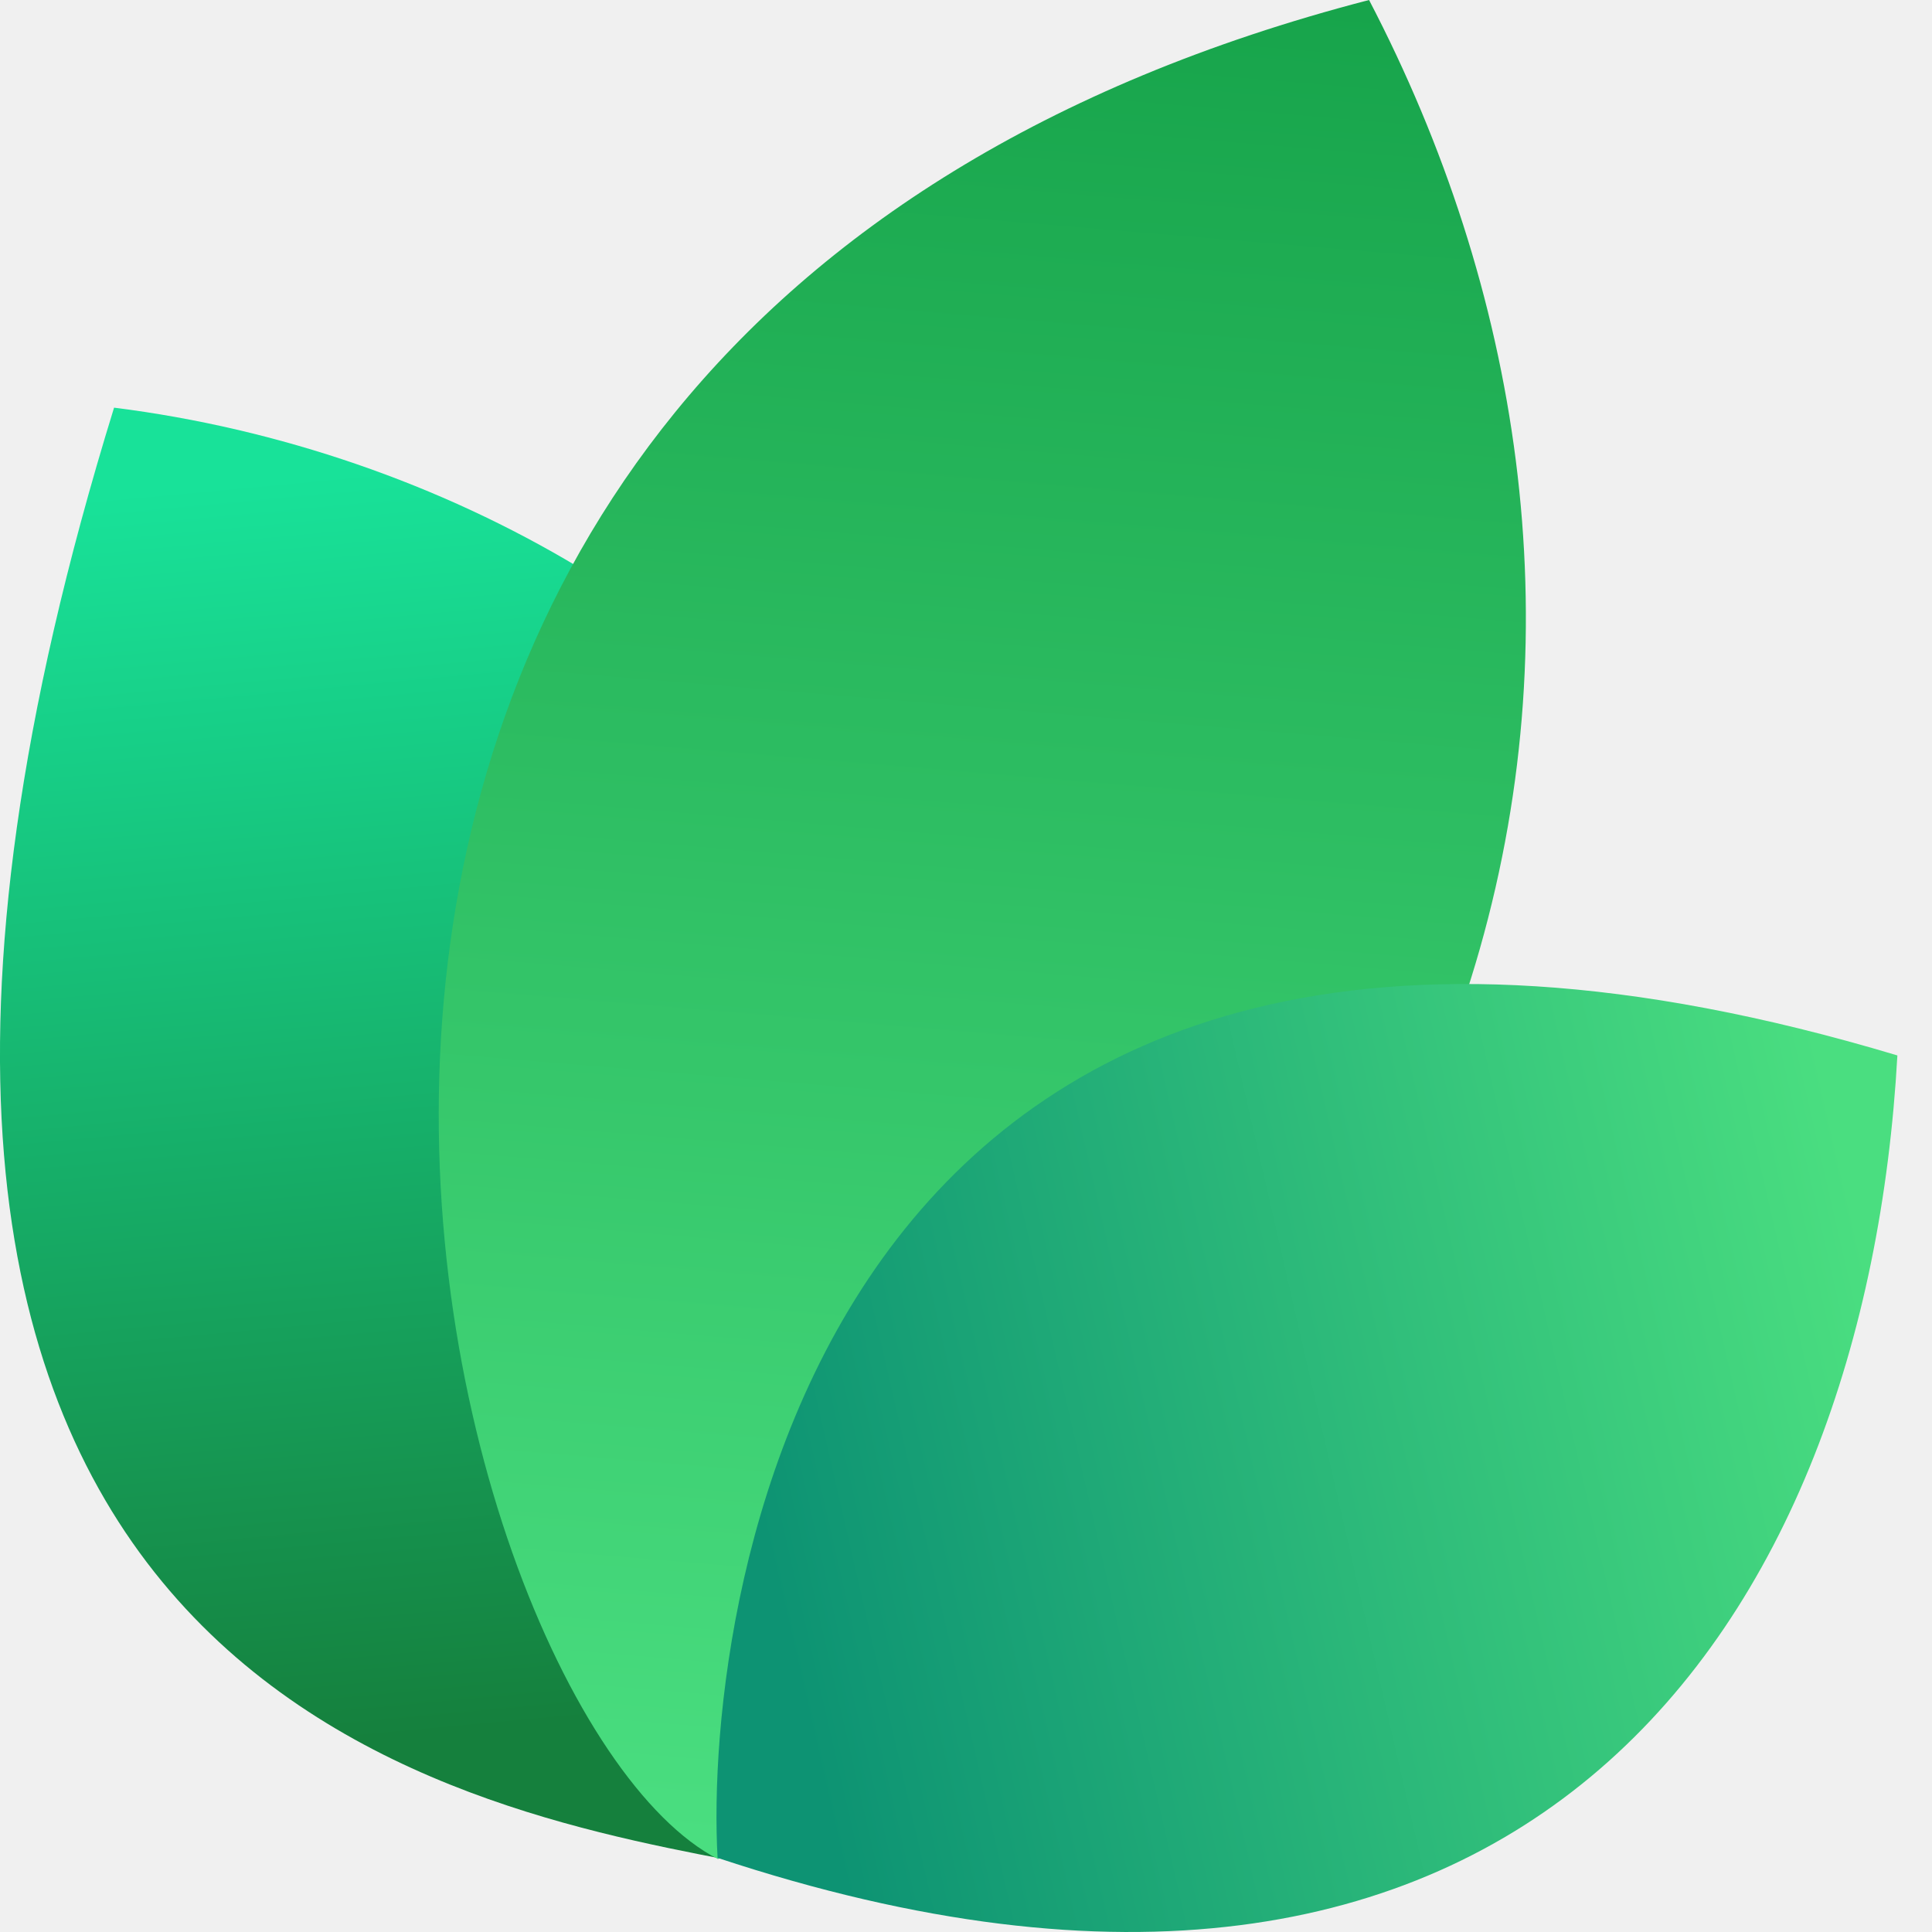
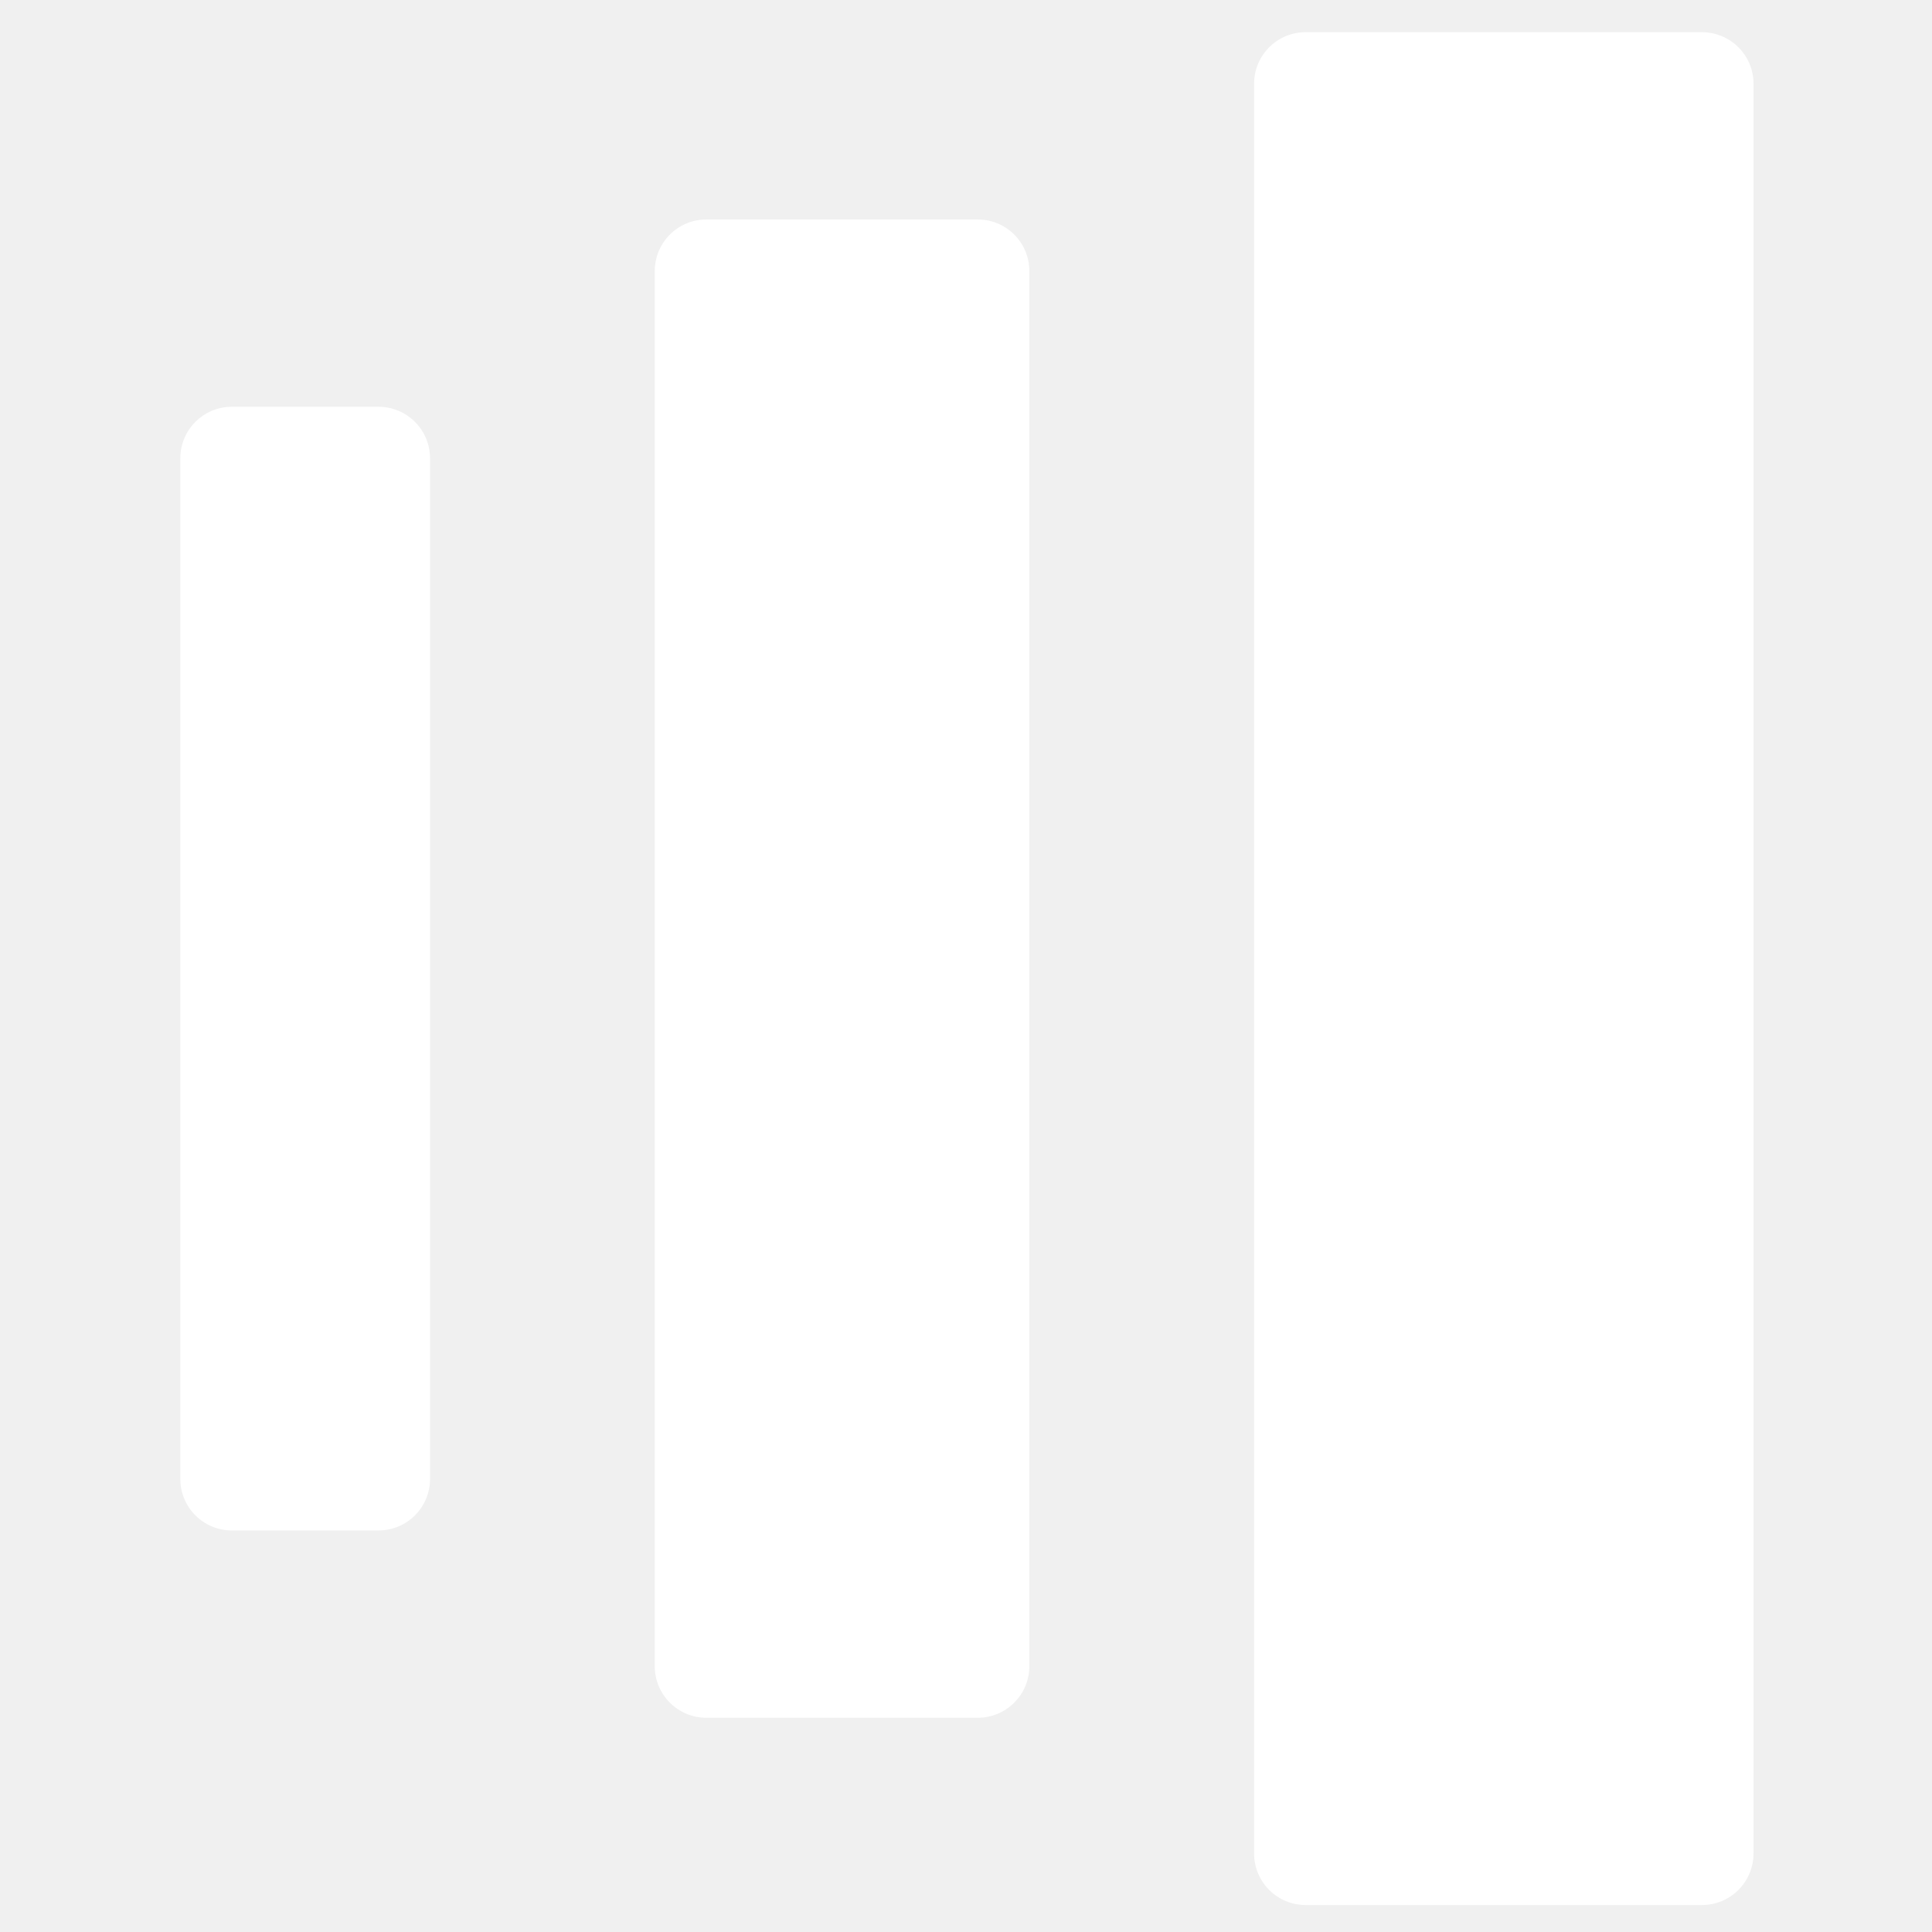
- <svg xmlns="http://www.w3.org/2000/svg" width="24" height="24" viewBox="0 0 24 24" fill="none">
-   <path d="M9.061 23.108C5.268 22.377 -3.391 20.627 1.417 5.064C9.634 6.099 16.973 14.064 9.061 23.108Z" fill="url(#paint0_linear_17557_2021)" />
-   <path d="M8.919 23.094C5.276 21.222 0.784 4.209 17.007 0C20.757 7.193 19.621 16.545 8.919 23.094Z" fill="url(#paint1_linear_17557_2021)" />
-   <path d="M8.914 23.079C8.735 19.882 10.159 9.085 23.57 13.111C23.181 20.123 18.984 26.418 8.914 23.079Z" fill="url(#paint2_linear_17557_2021)" />
-   <defs>
-     <linearGradient id="paint0_linear_17557_2021" x1="3.776" y1="5.916" x2="5.232" y2="21.559" gradientUnits="userSpaceOnUse">
-       <stop stop-color="#18E299" />
-       <stop offset="1" stop-color="#15803D" />
-     </linearGradient>
-     <linearGradient id="paint1_linear_17557_2021" x1="12.171" y1="-0.718" x2="10.19" y2="22.983" gradientUnits="userSpaceOnUse">
-       <stop stop-color="#16A34A" />
-       <stop offset="1" stop-color="#4ADE80" />
-     </linearGradient>
-     <linearGradient id="paint2_linear_17557_2021" x1="23.133" y1="15.353" x2="9.338" y2="18.52" gradientUnits="userSpaceOnUse">
-       <stop stop-color="#4ADE80" />
-       <stop offset="1" stop-color="#0D9373" />
-     </linearGradient>
-   </defs>
+ <svg xmlns="http://www.w3.org/2000/svg" width="300" height="300" viewBox="0 0 300 300" fill="none">
+   <rect x="194.734" y="5" width="77.55" height="290.812" rx="8" fill="white" />
+   <rect x="101.672" y="34.082" width="58.162" height="232.65" rx="8" fill="white" />
+   <rect x="28" y="63.162" width="38.775" height="174.487" rx="8" fill="white" />
</svg>
